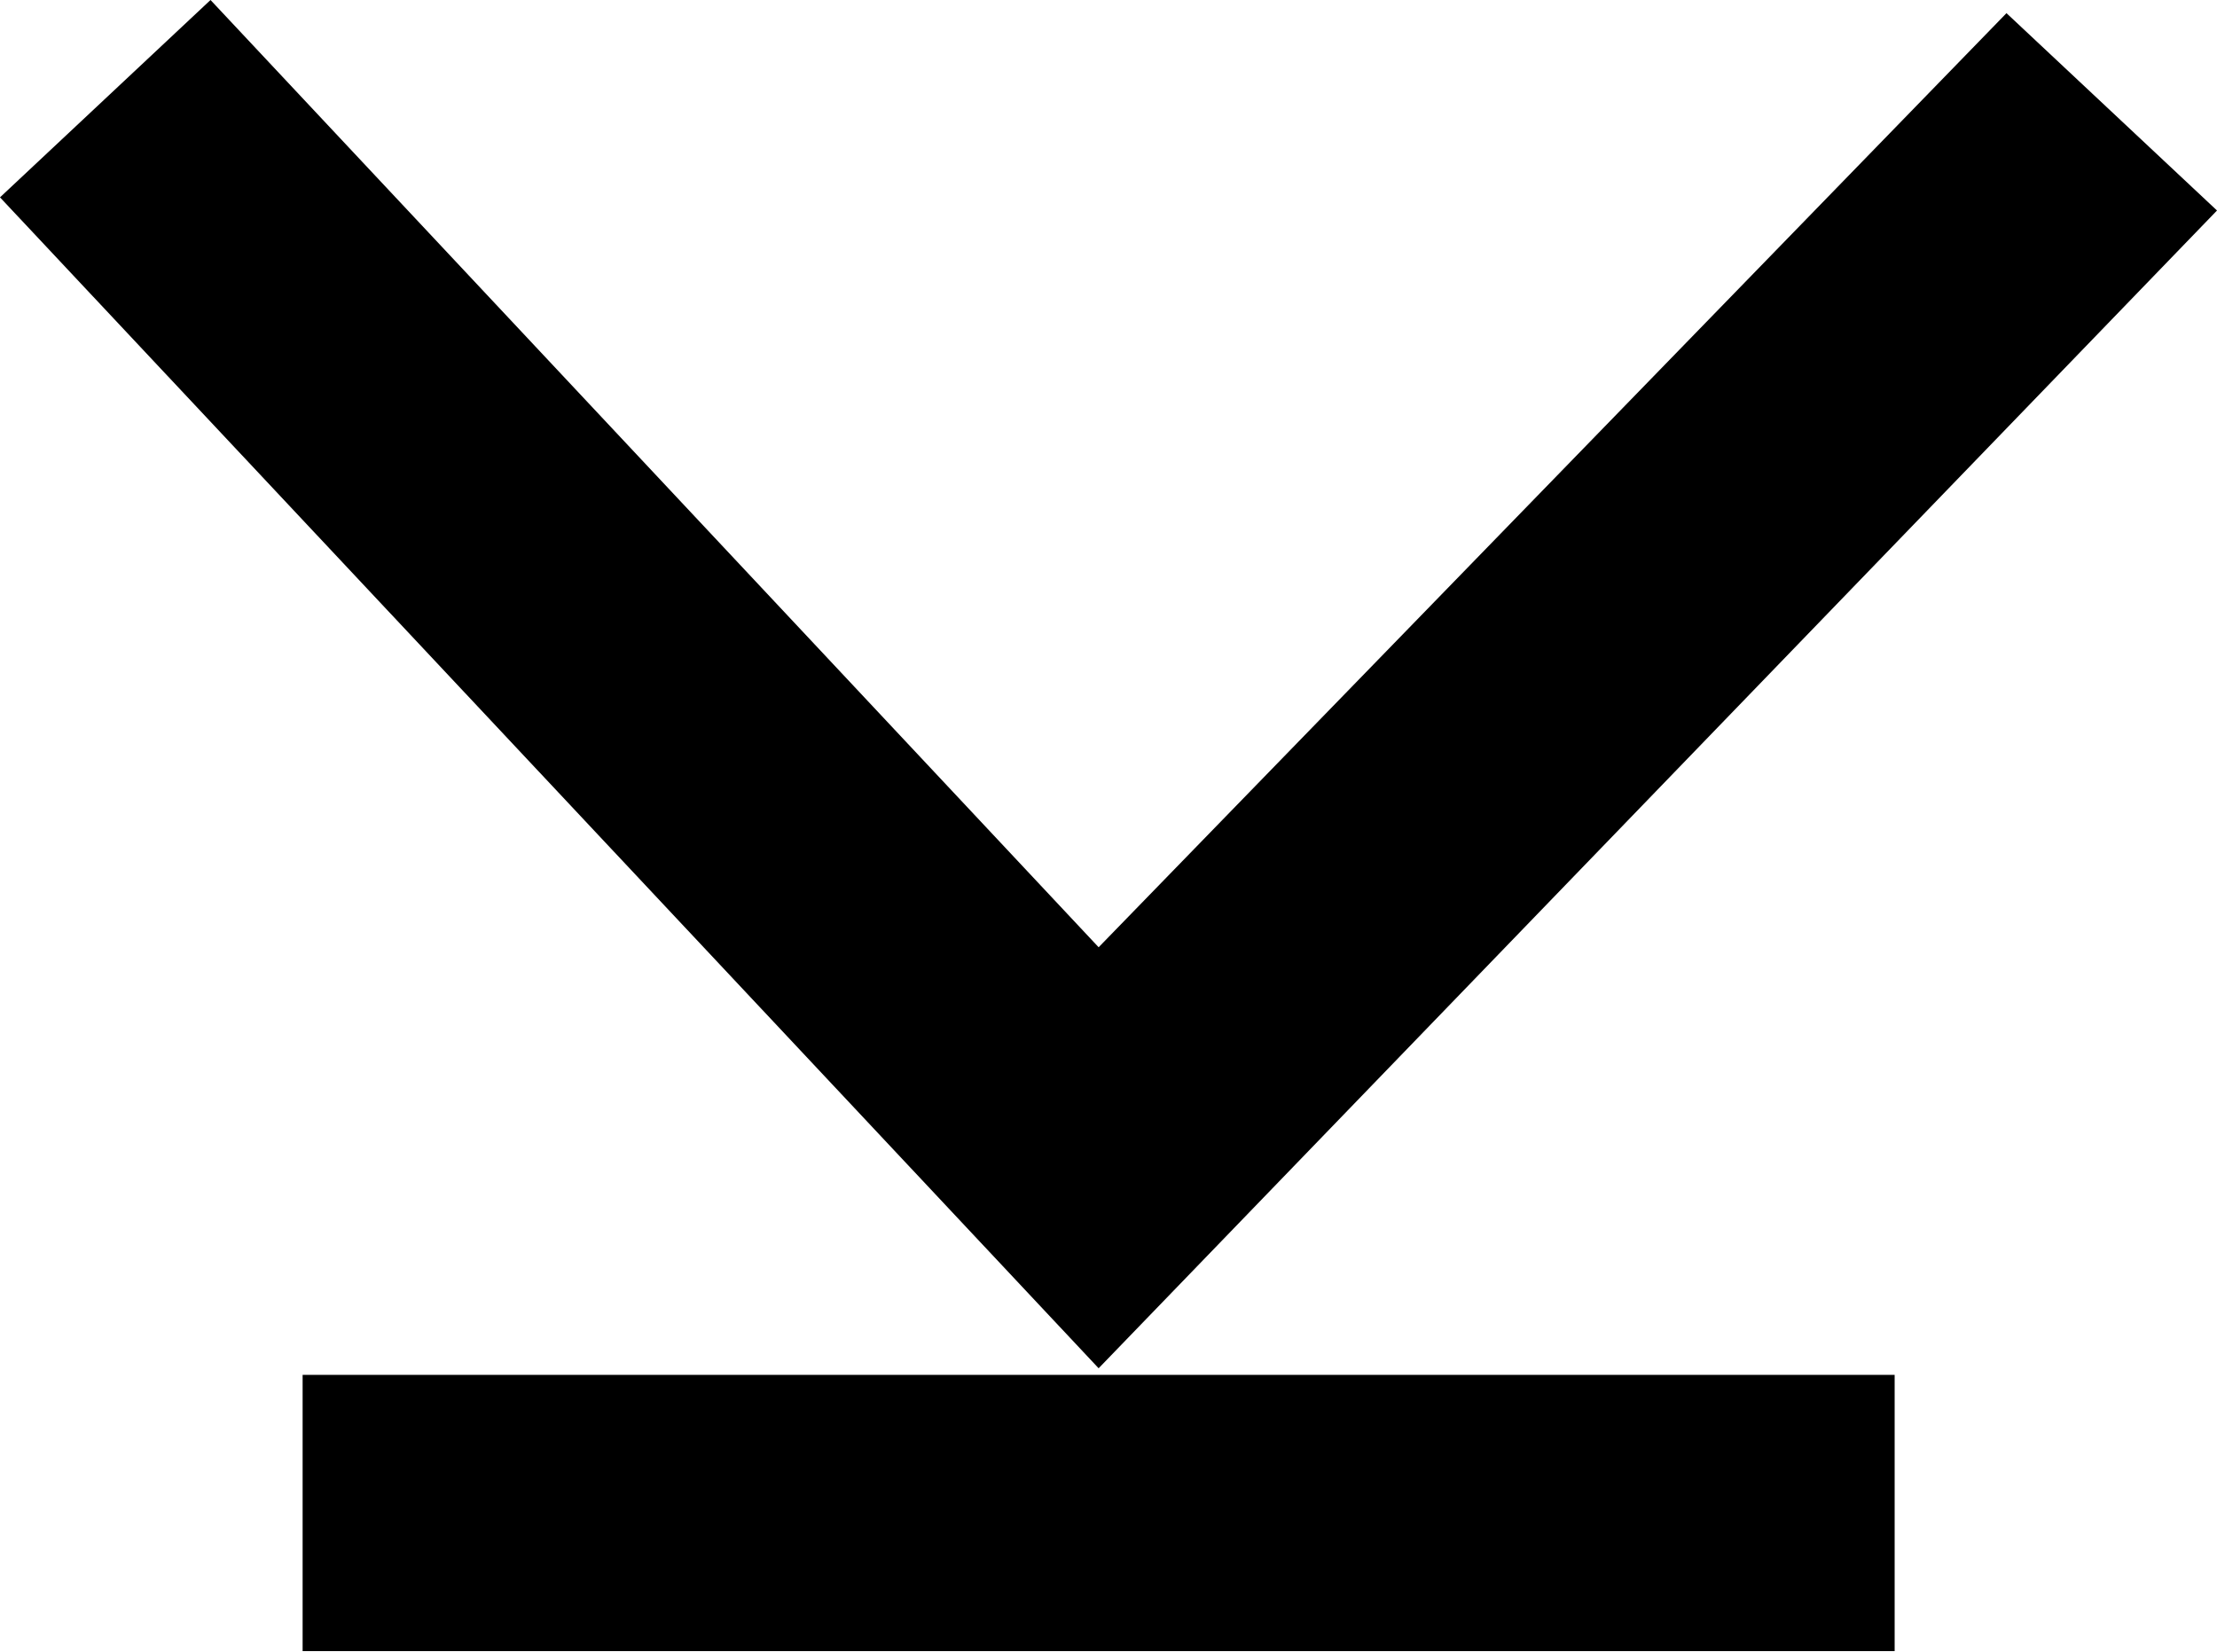
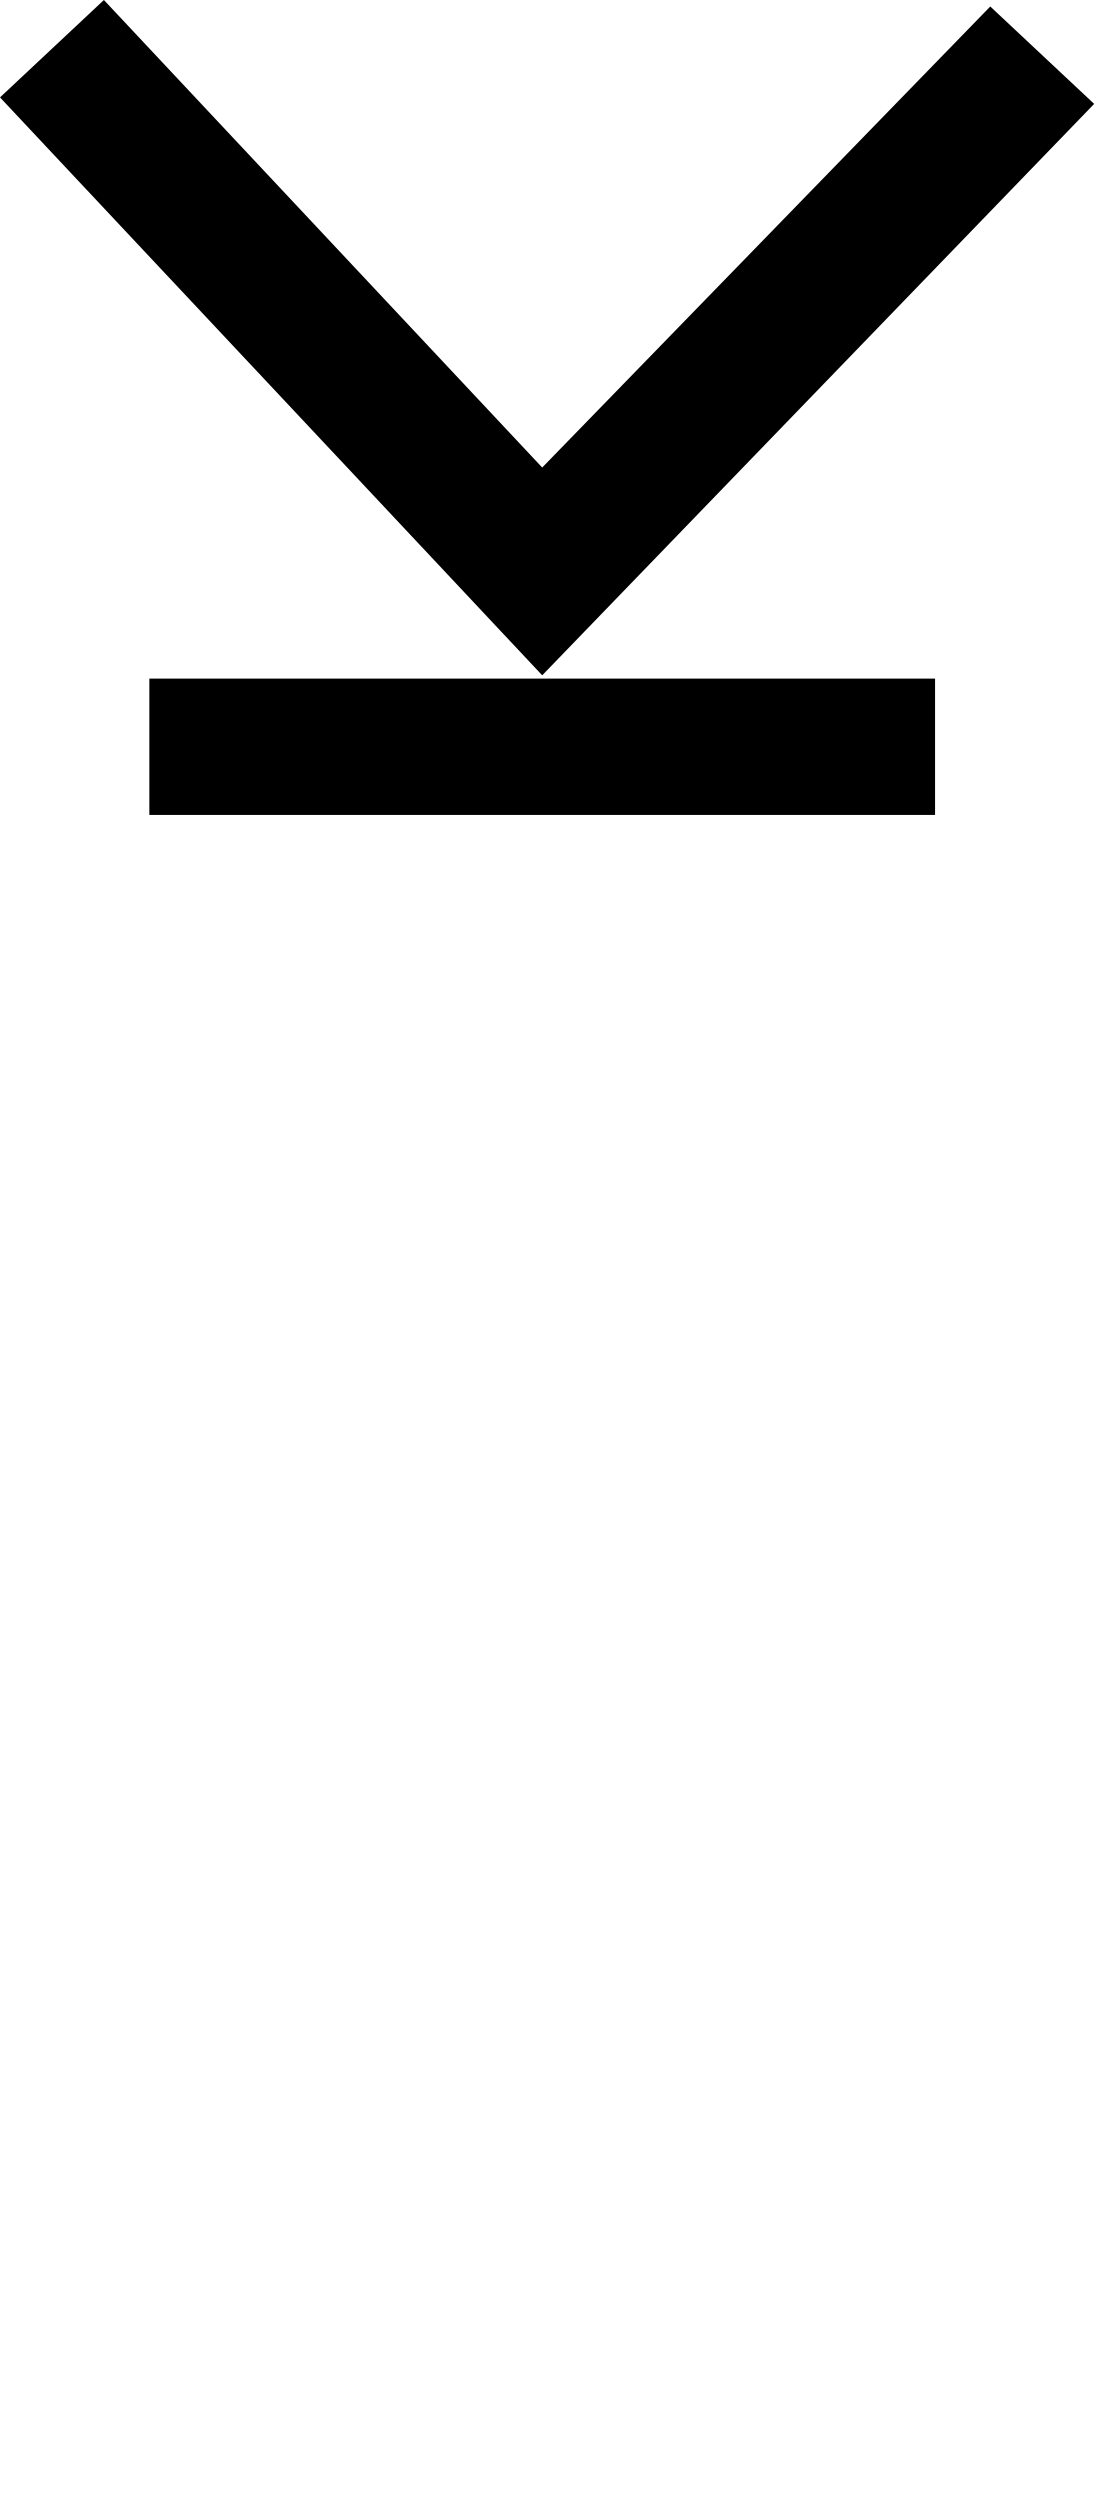
- <svg xmlns="http://www.w3.org/2000/svg" version="1.1" width="33.7" height="25.1" viewBox="0 -200 337 251" id="svg3037">
+ <svg xmlns="http://www.w3.org/2000/svg" version="1.1" width="33.7" height="77" viewBox="0 -200 337 770" id="svg3037">
  <defs id="defs3045" />
  <g transform="matrix(1,0,0,-1,-84,597)" id="g3039">
    <path d="M 421,765 389,795 251,653 116,797 84,767 251,589 z M 130,588 H 372 V 546 H 130 v 42 z" id="path3041" style="fill:currentColor" />
  </g>
</svg>
